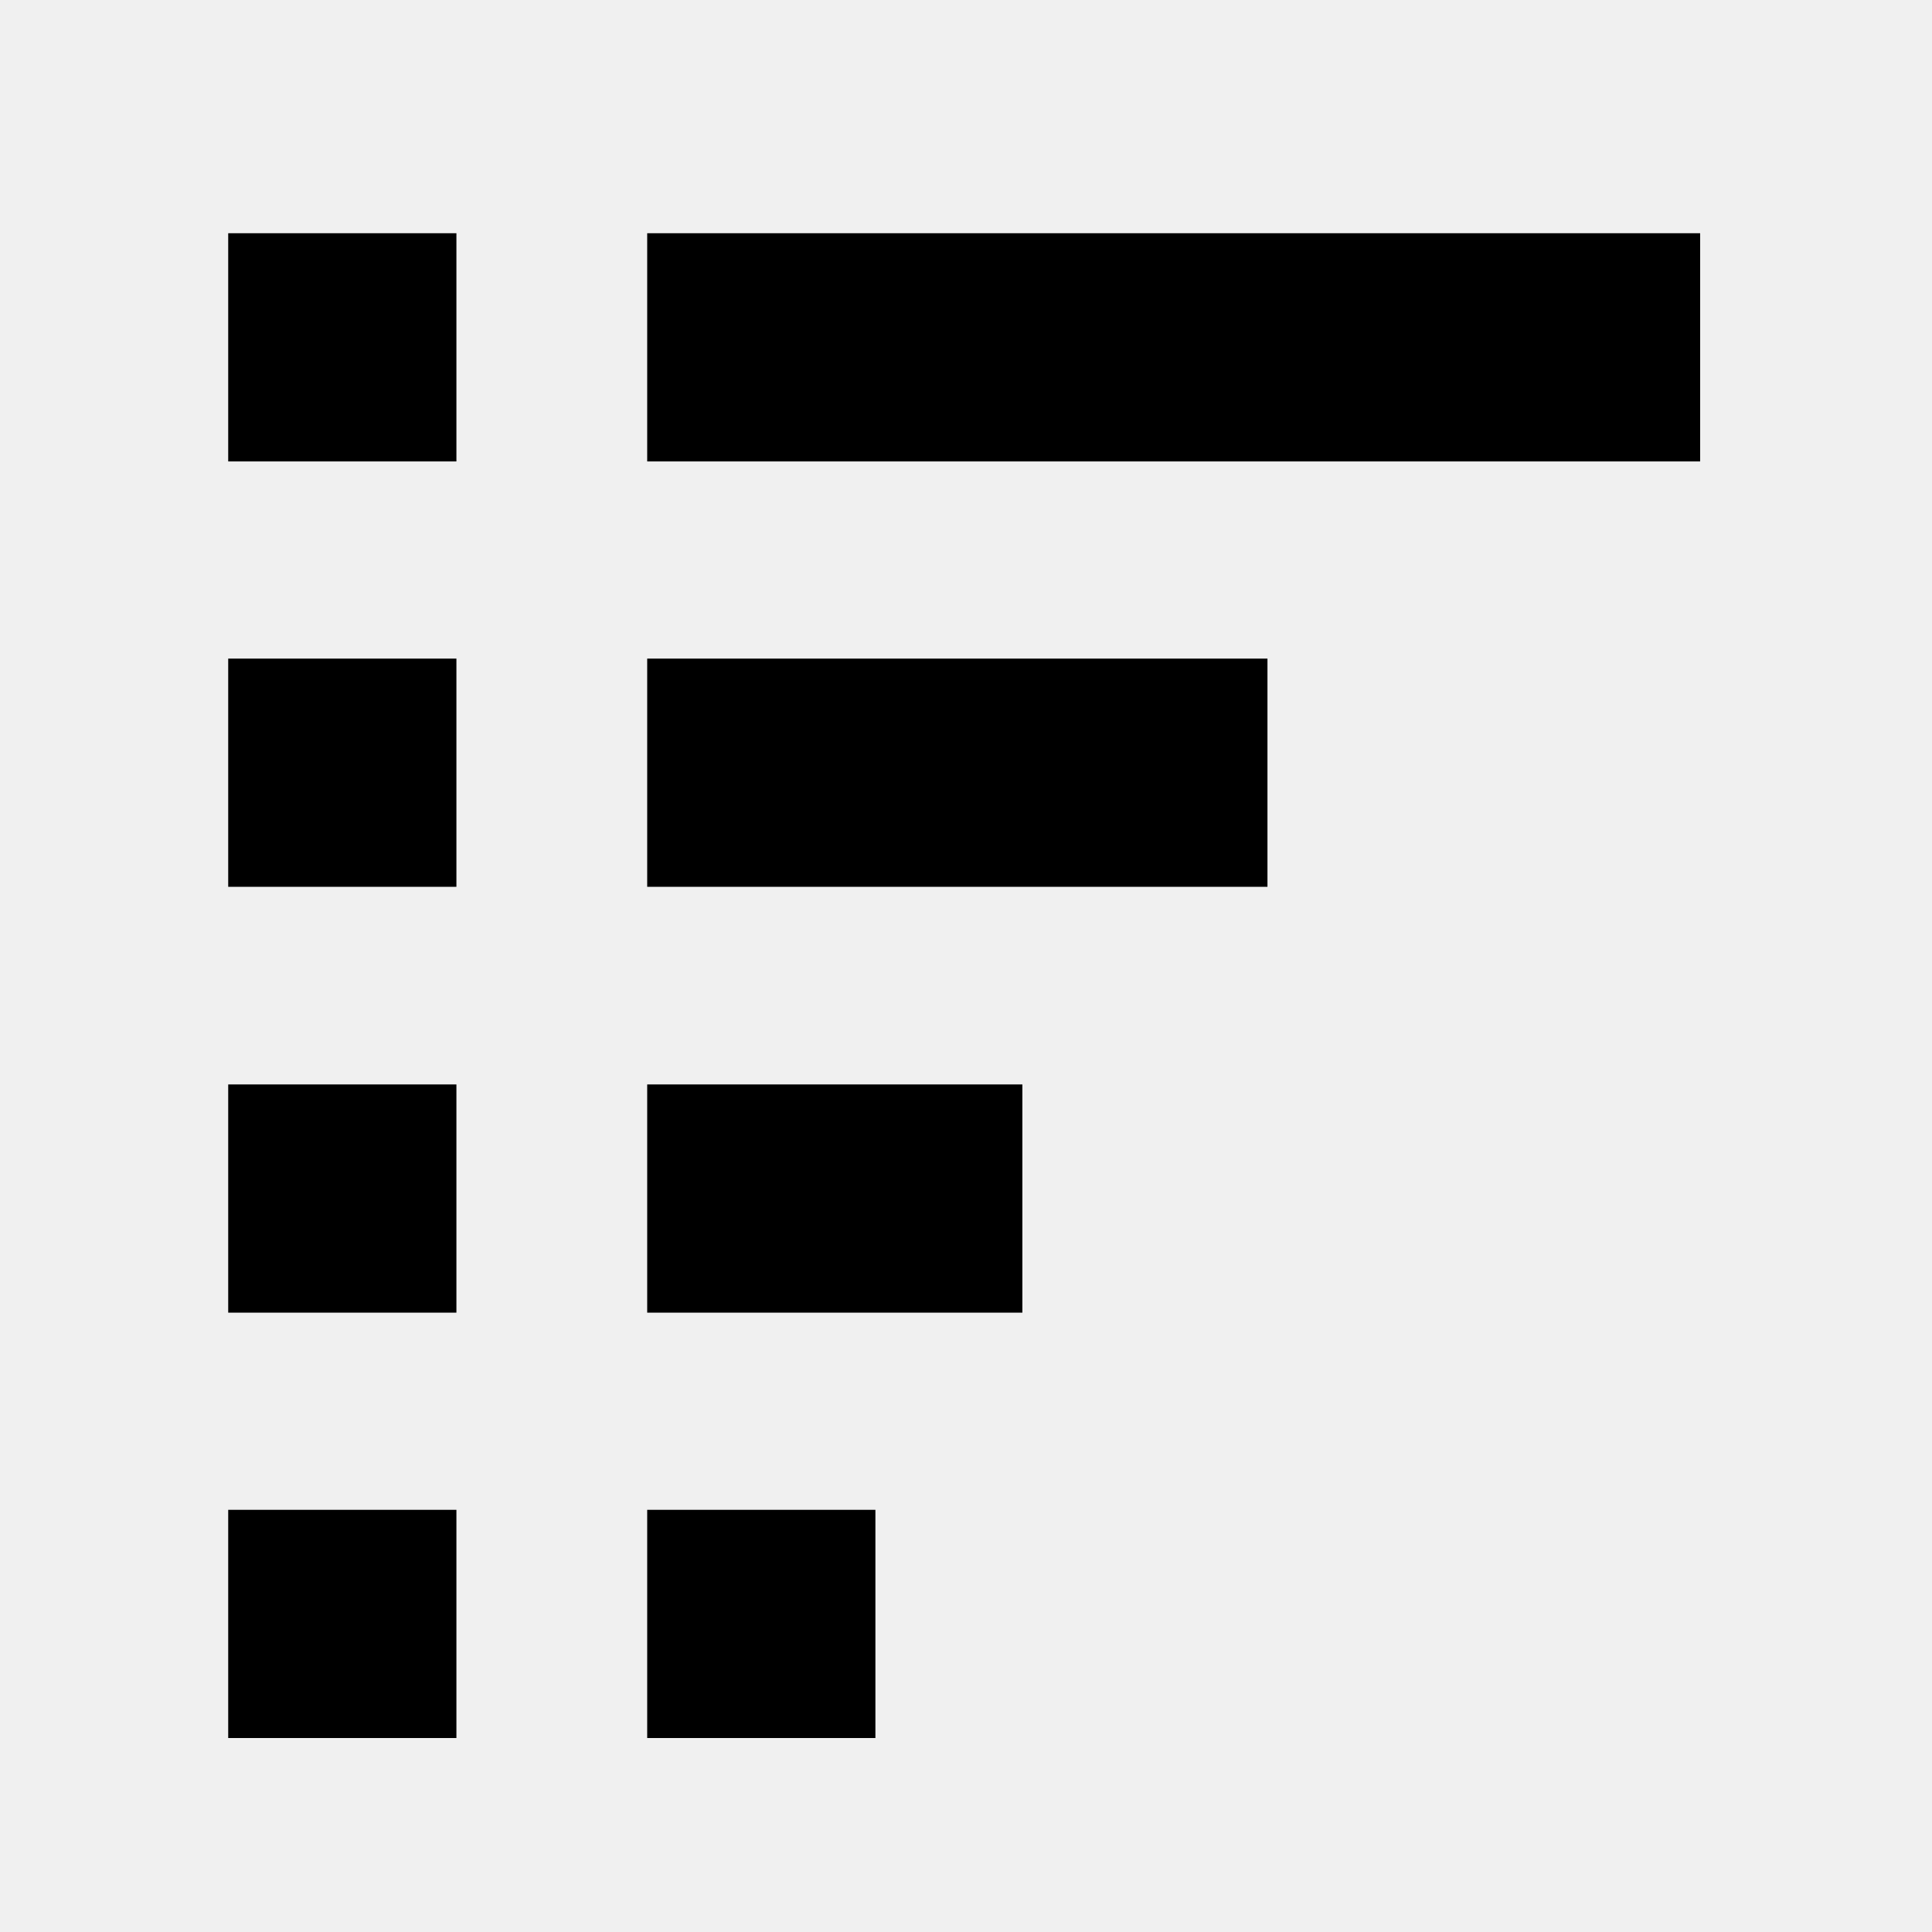
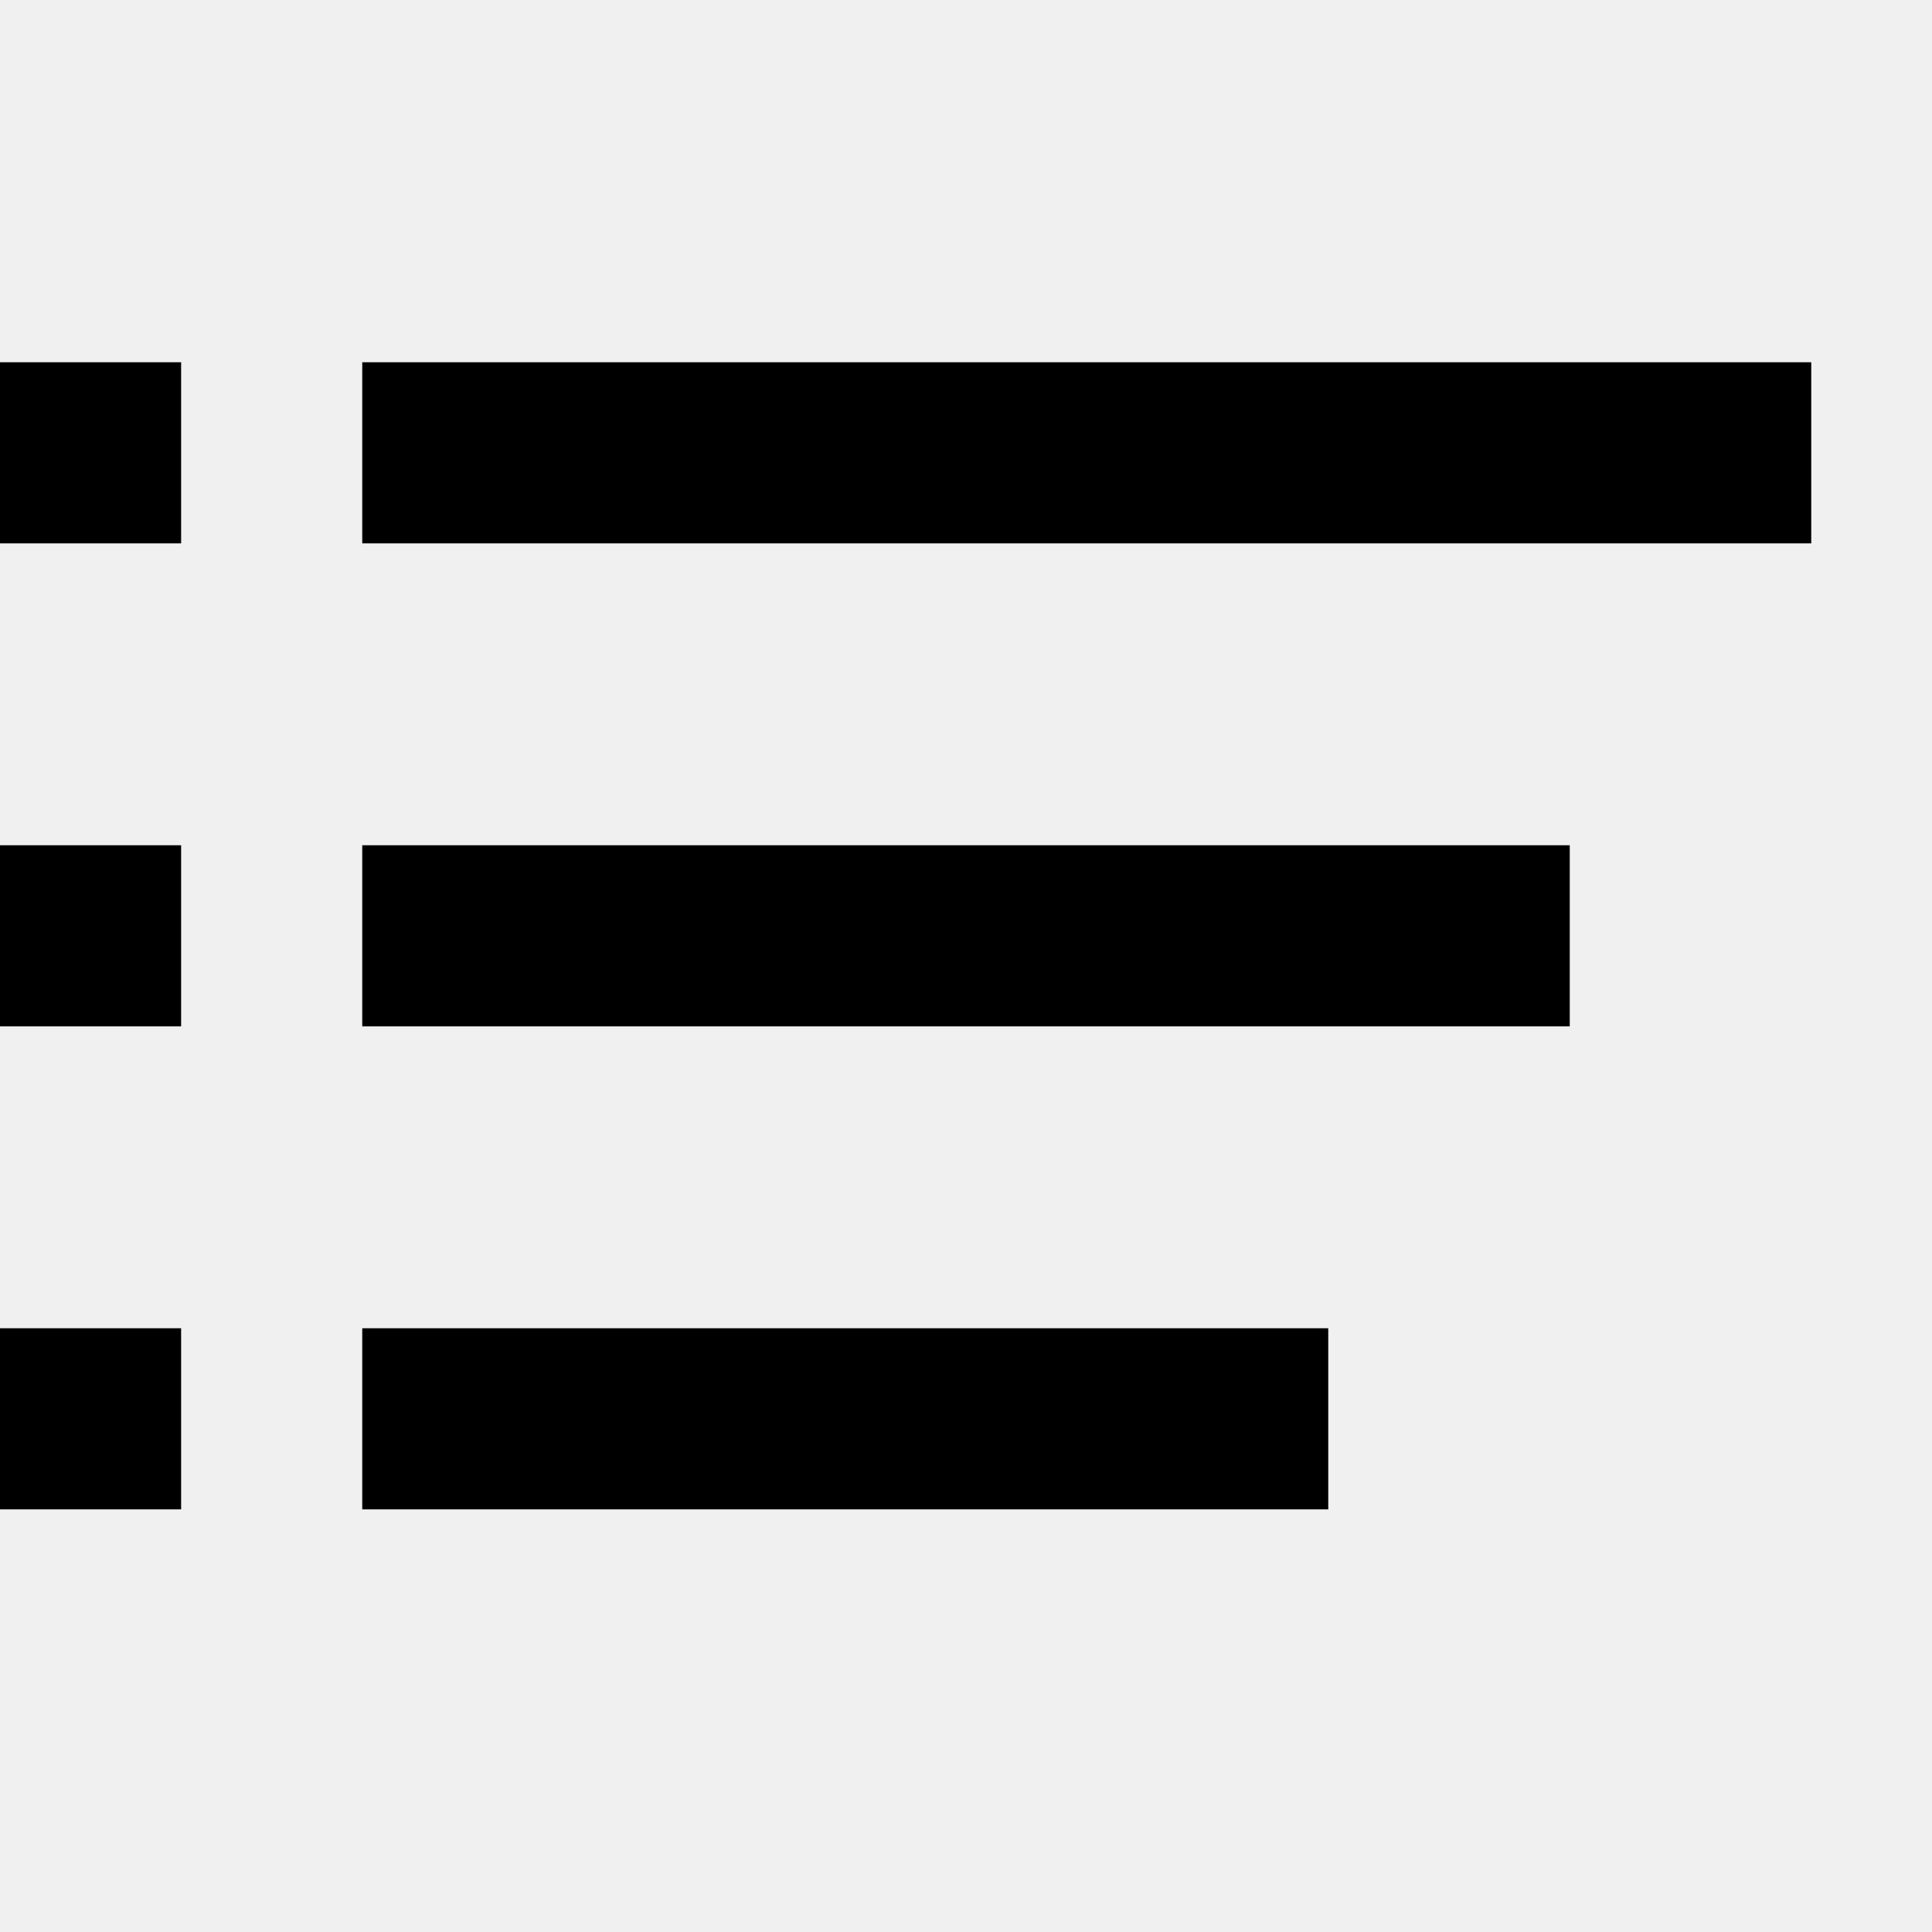
- <svg xmlns="http://www.w3.org/2000/svg" width="16" height="16" viewBox="0 0 4.233 4.233" version="1.1" id="svg1">
-   <defs id="defs1" />
-   <g id="layer1">
-     <rect style="fill:#000000;stroke-width:0.265" id="rect1" height="0.5" x="0.5" y="0.511" width="0.5" />
-     <rect style="fill:#000000;stroke-width:0.568" id="rect1-96" height="0.5" x="1.418" y="0.511" width="2.307" />
-     <rect style="fill:#000000;stroke-width:0.436" id="rect1-96-2" height="0.5" x="1.418" y="1.443" width="1.359" />
-     <rect style="fill:#000000;stroke-width:0.339" id="rect1-96-8" height="0.5" x="1.418" y="2.376" width="0.822" />
-     <rect style="fill:#000000;stroke-width:0.265" id="rect1-96-9" height="0.5" x="1.418" y="3.308" width="0.5" />
-     <rect style="fill:#000000;stroke-width:0.265" id="rect1-9" height="0.5" x="0.5" y="1.443" width="0.5" />
-     <rect style="fill:#000000;stroke-width:0.265" id="rect1-94" height="0.5" x="0.5" y="2.376" width="0.5" />
-     <rect style="fill:#000000;stroke-width:0.265" id="rect1-9-1" height="0.5" x="0.5" y="3.308" width="0.5" />
+ <svg xmlns="http://www.w3.org/2000/svg" version="1.1" id="Layer_1" x="0px" y="0px" width="16px" height="16px" viewBox="0 0 16 16" style="enable-background:new 0 0 16 16;" xml:space="preserve">
+   <style type="text/css">
+ 	.st0{fill:none;stroke:#000000;stroke-width:1.5;stroke-miterlimit:10;}
+ 	.st1{fill:none;}
+ 	.st2{fill:none;stroke:#FFFFFF;stroke-width:1.5;stroke-miterlimit:10;}
+ 	.st3{fill:none;stroke:#000000;stroke-width:1.5;stroke-linejoin:round;stroke-miterlimit:10;}
+ 	.st4{fill:none;stroke:#000000;stroke-width:1.5;stroke-linecap:square;stroke-linejoin:round;stroke-miterlimit:10;}
+ 	.st5{fill:none;stroke:#000000;stroke-width:1.5;stroke-linejoin:bevel;stroke-miterlimit:10;}
+ 	.st6{fill:none;stroke:#000000;stroke-width:1.5;stroke-linecap:round;stroke-miterlimit:10;}
+ 	.st7{fill:none;stroke:#FFFFFF;stroke-width:1.5;stroke-linecap:square;stroke-linejoin:round;stroke-miterlimit:10;}
+ 	.st8{fill:none;stroke:#FFFFFF;stroke-width:1.25;stroke-miterlimit:10;}
+ 	.st9{fill:none;stroke:#FF4F5E;stroke-width:1.5;stroke-miterlimit:10;}
+ 	.st10{fill:#FFFFFF;}
+ </style>
+   <g id="Sort">
+     <line class="st0" x1="13" y1="7.75" x2="3" y2="7.75" />
+     <line class="st0" x1="15" y1="3.75" x2="3" y2="3.75" />
+     <line class="st0" x1="11" y1="11.75" x2="3" y2="11.75" />
+     <g>
+       <line class="st0" x1="1.5" y1="7.75" x2="0" y2="7.75" />
+       <line class="st0" x1="1.5" y1="3.75" x2="0" y2="3.75" />
+       <line class="st0" x1="1.5" y1="11.75" x2="0" y2="11.75" />
+     </g>
+     <rect y="0" class="st1" width="16" height="16" />
  </g>
</svg>
